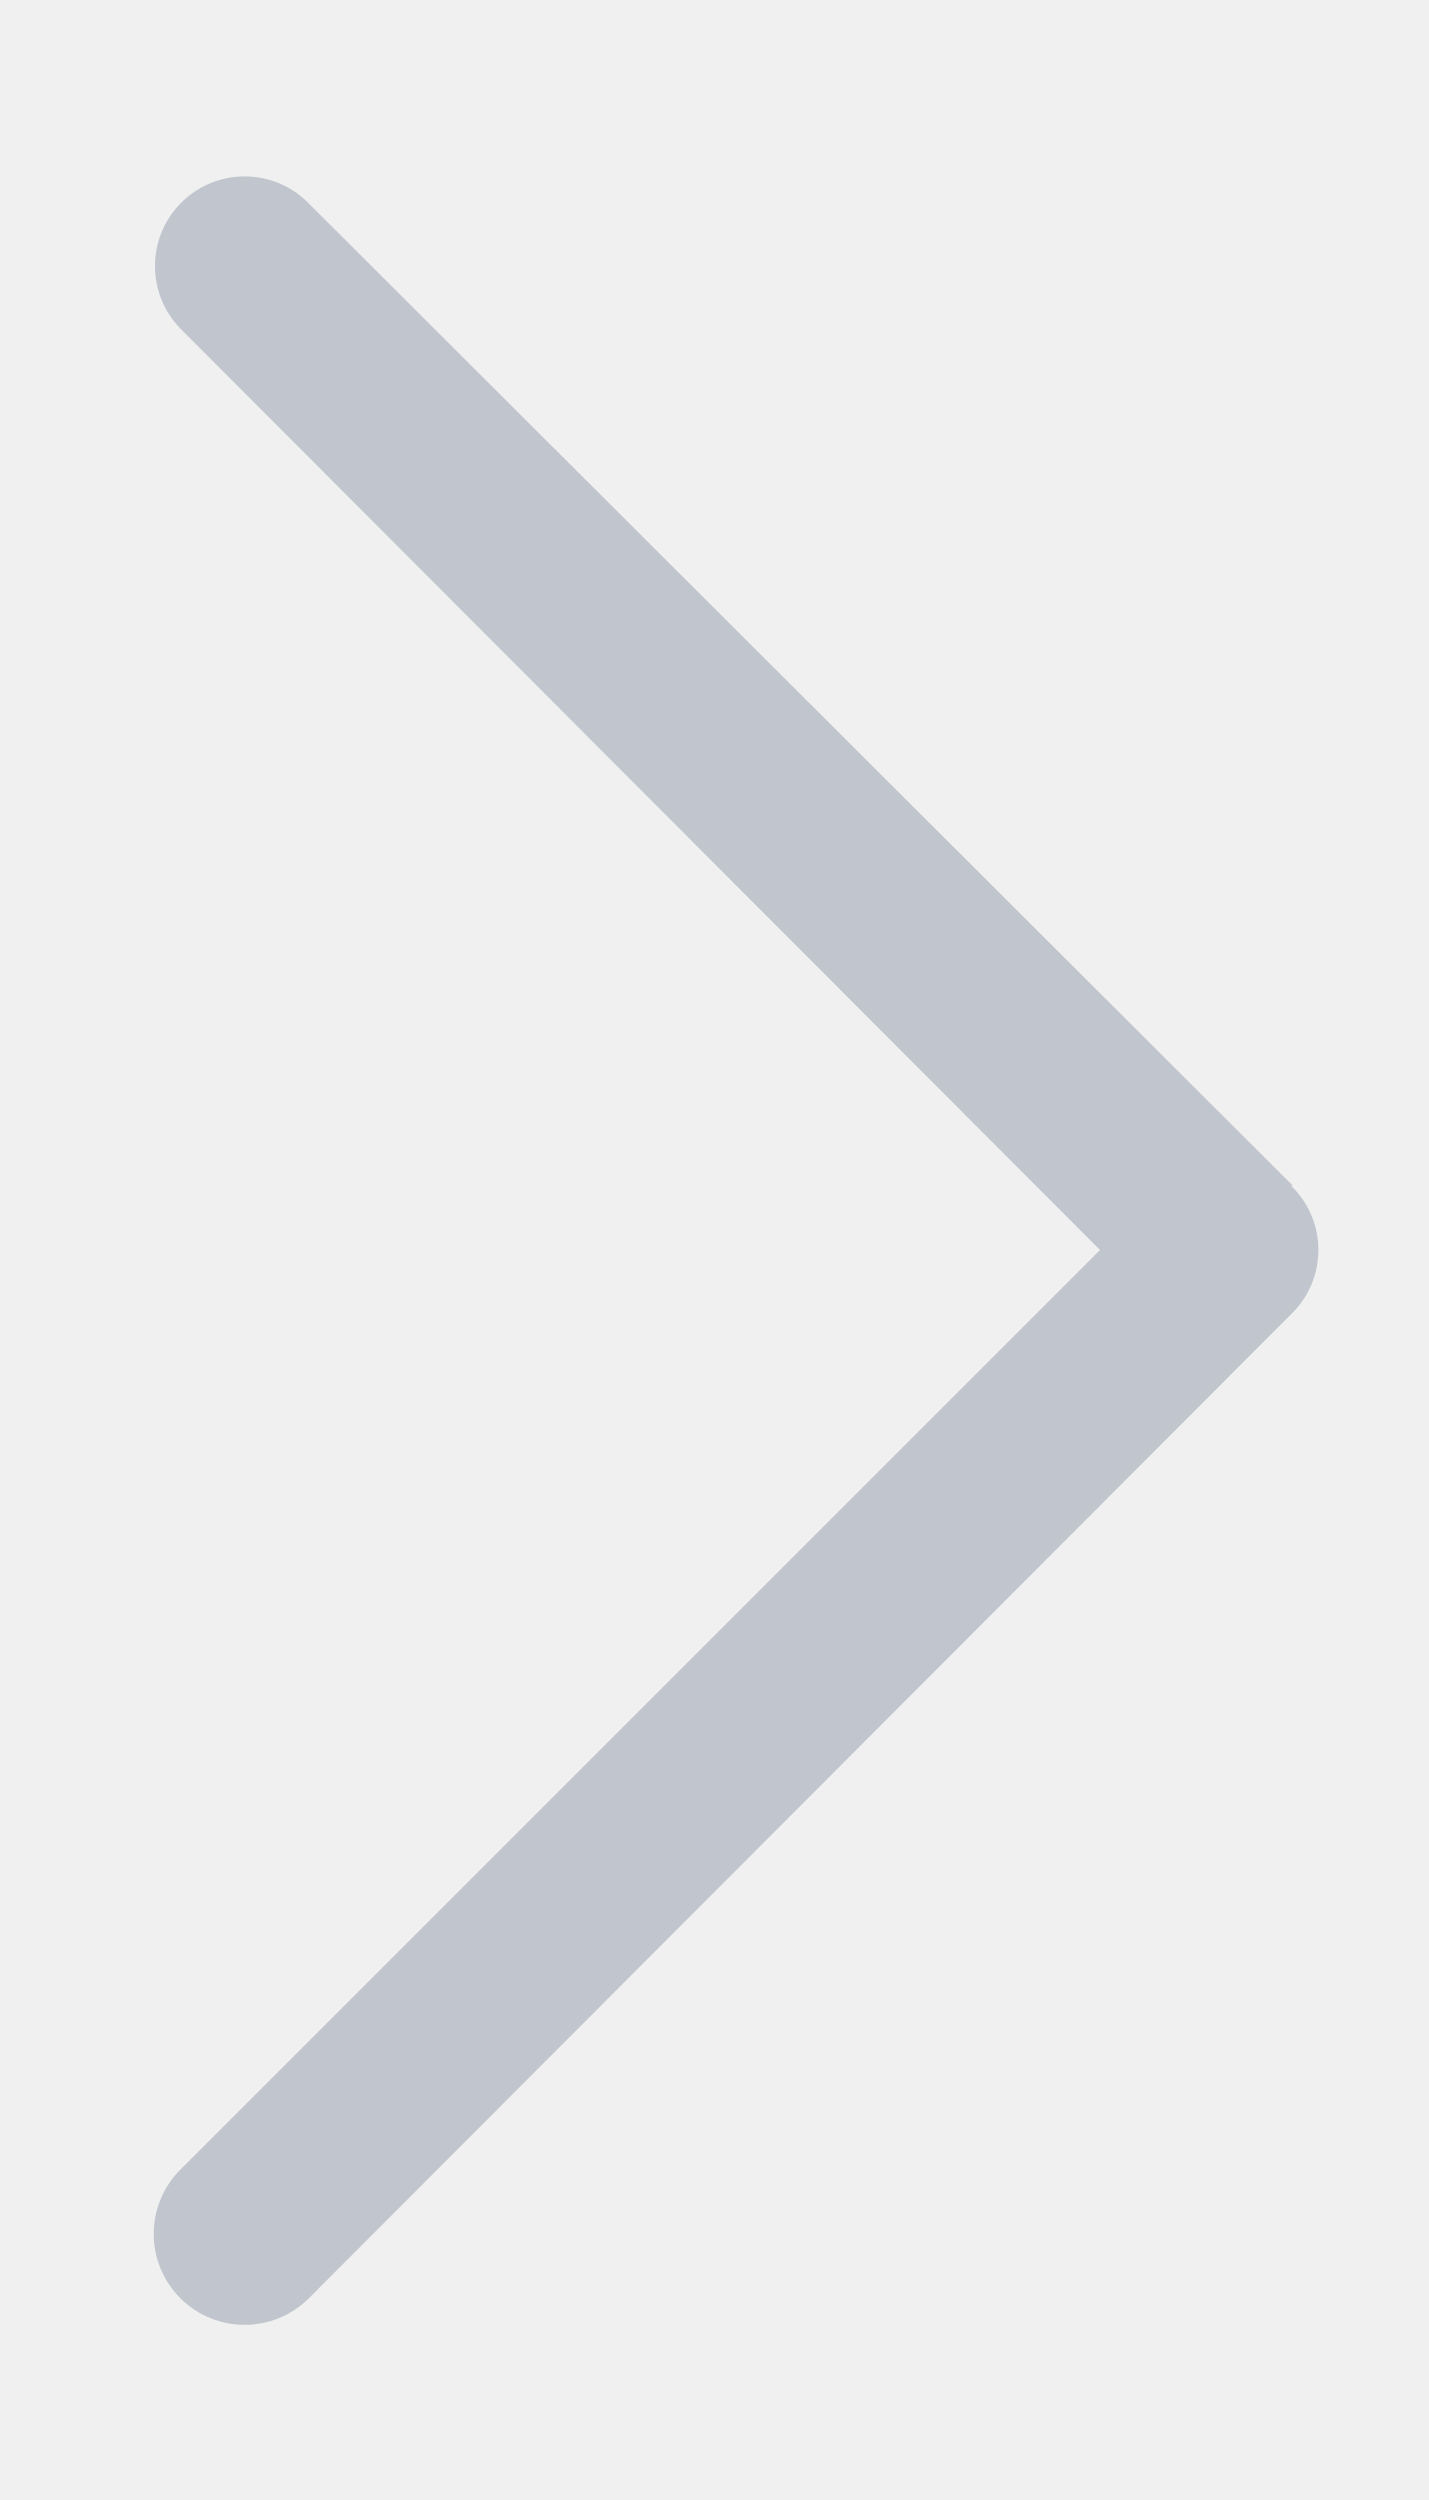
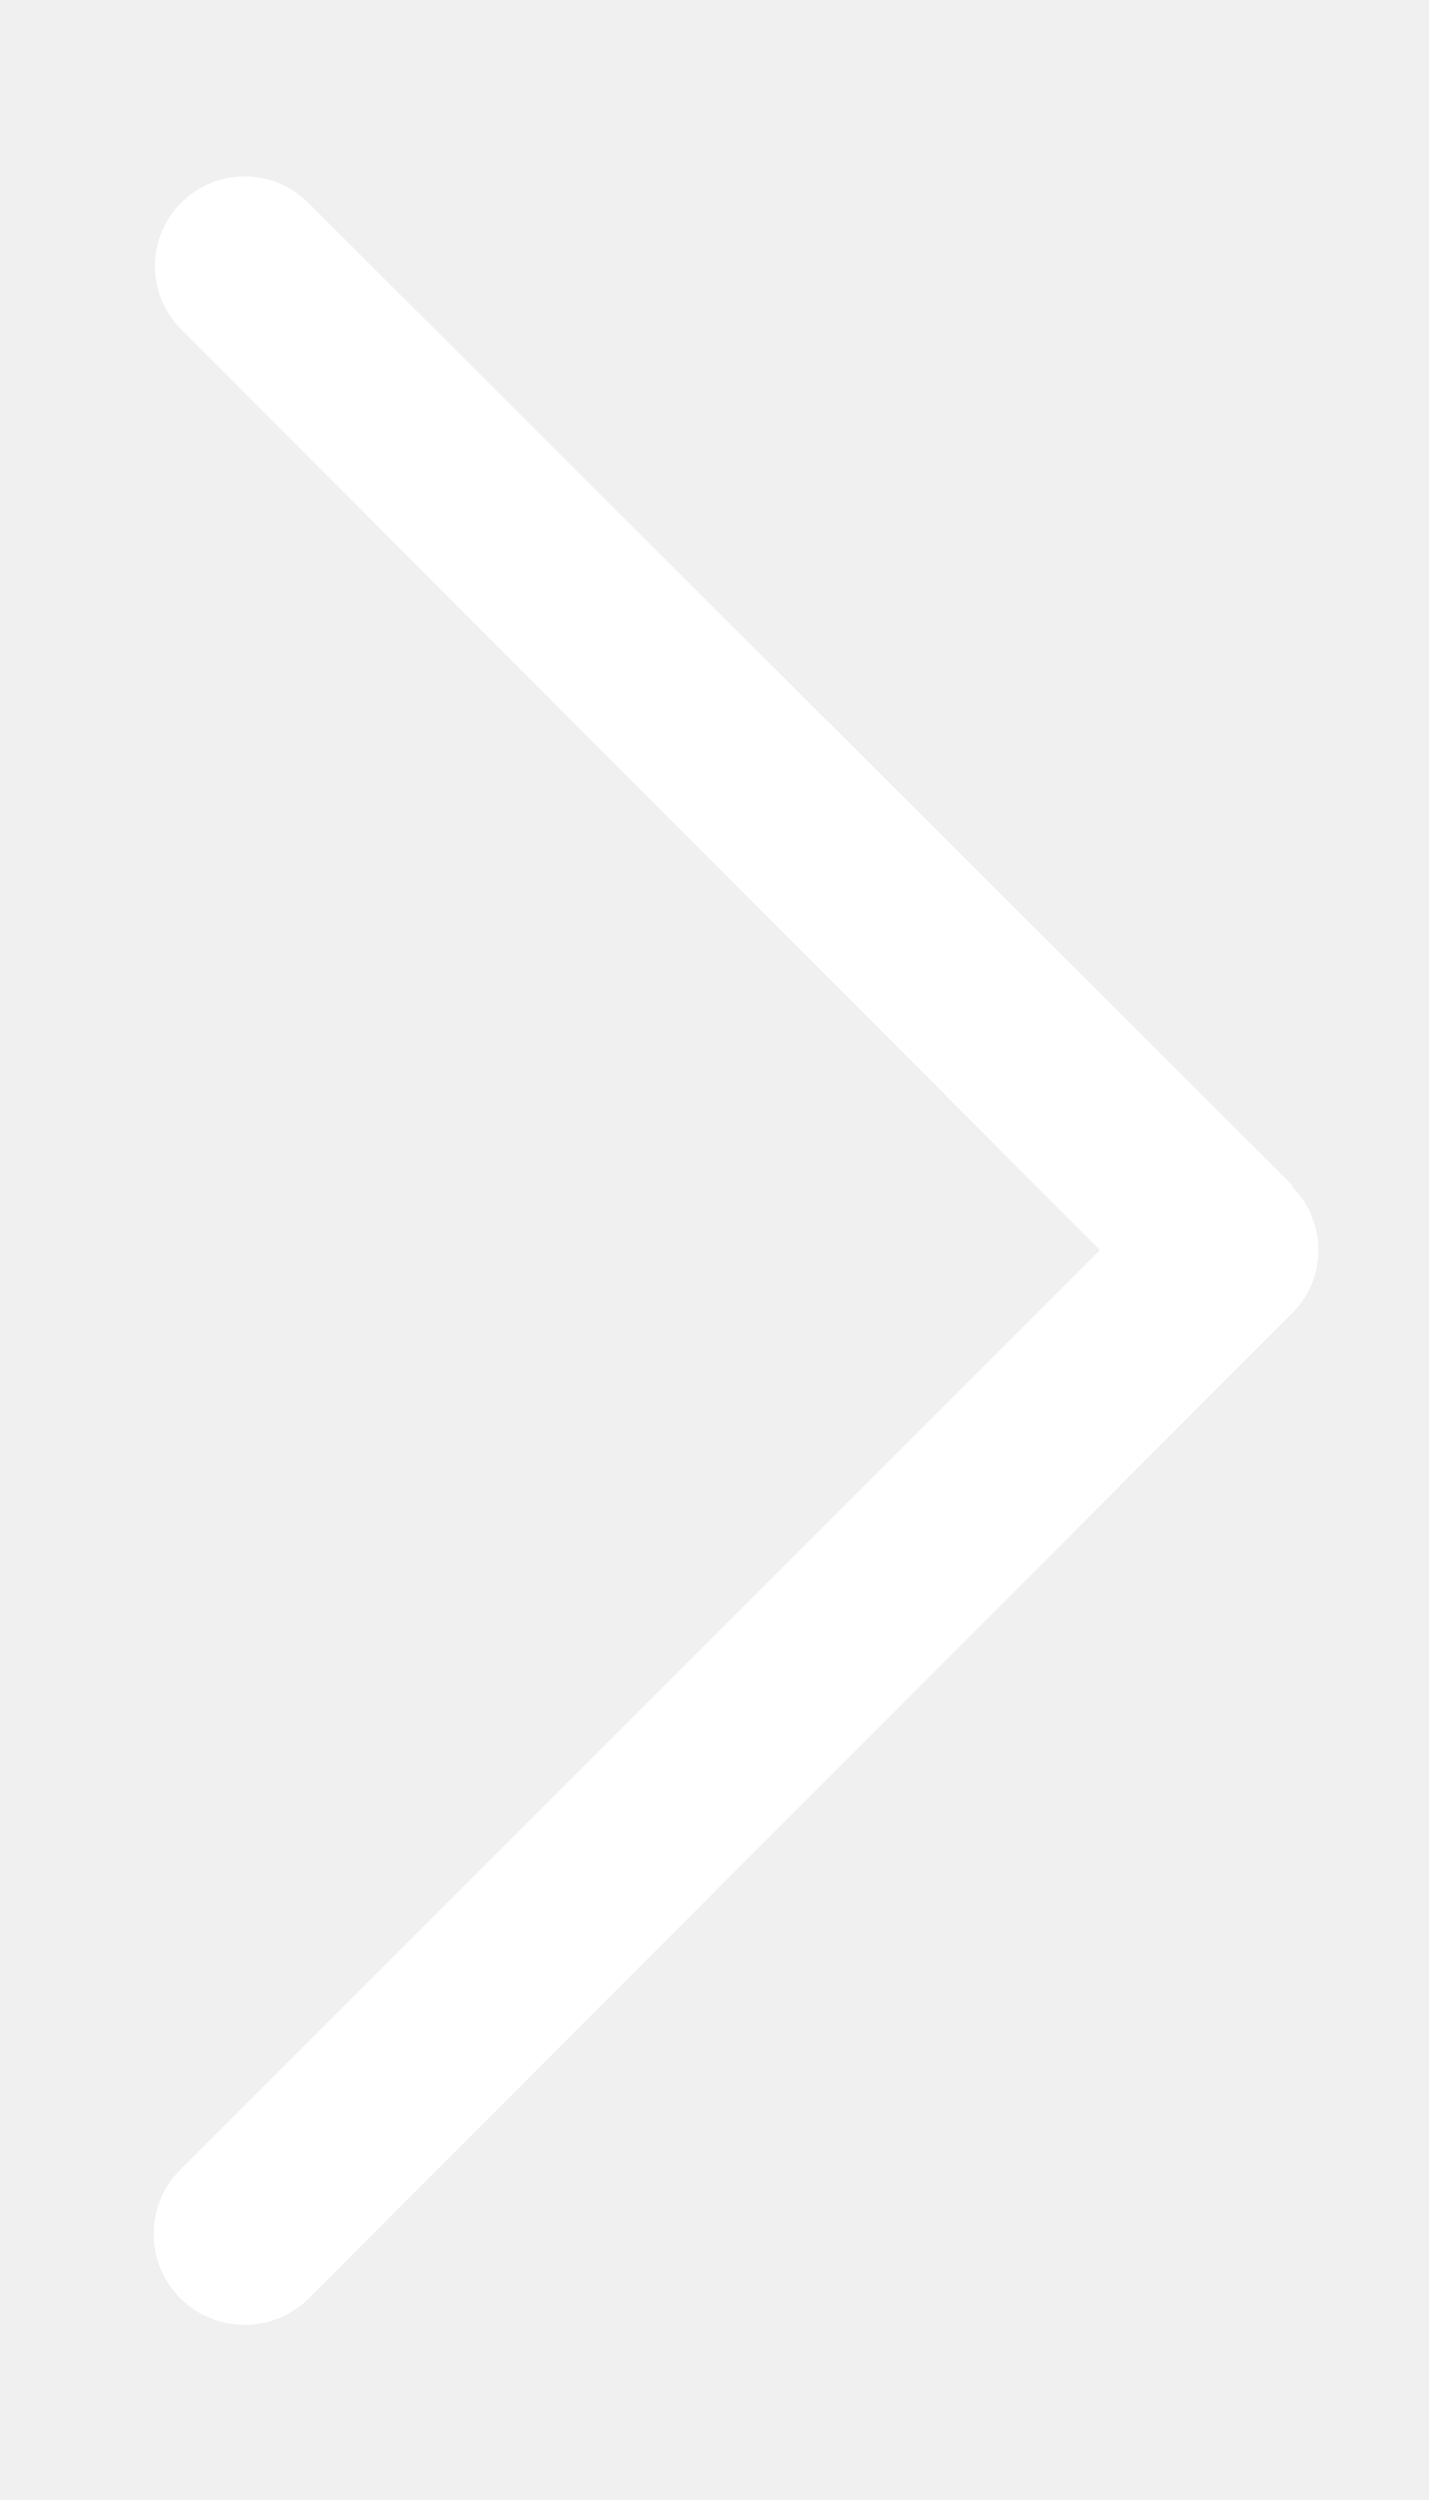
<svg xmlns="http://www.w3.org/2000/svg" width="8" height="14" fill="none">
-   <path d="M7.24 6.64l-5.51-5.5a.5.5 0 10-.72.7L6.16 7l-5.15 5.15a.5.5 0 00.72.72l5.5-5.51a.5.5 0 000-.72z" fill="#C1C6CE" />
+   <path d="M7.24 6.64l-5.51-5.5a.5.5 0 10-.72.7L6.16 7l-5.15 5.15a.5.5 0 00.72.72l5.5-5.51a.5.5 0 000-.72z" fill="#ffffff" />
</svg>
